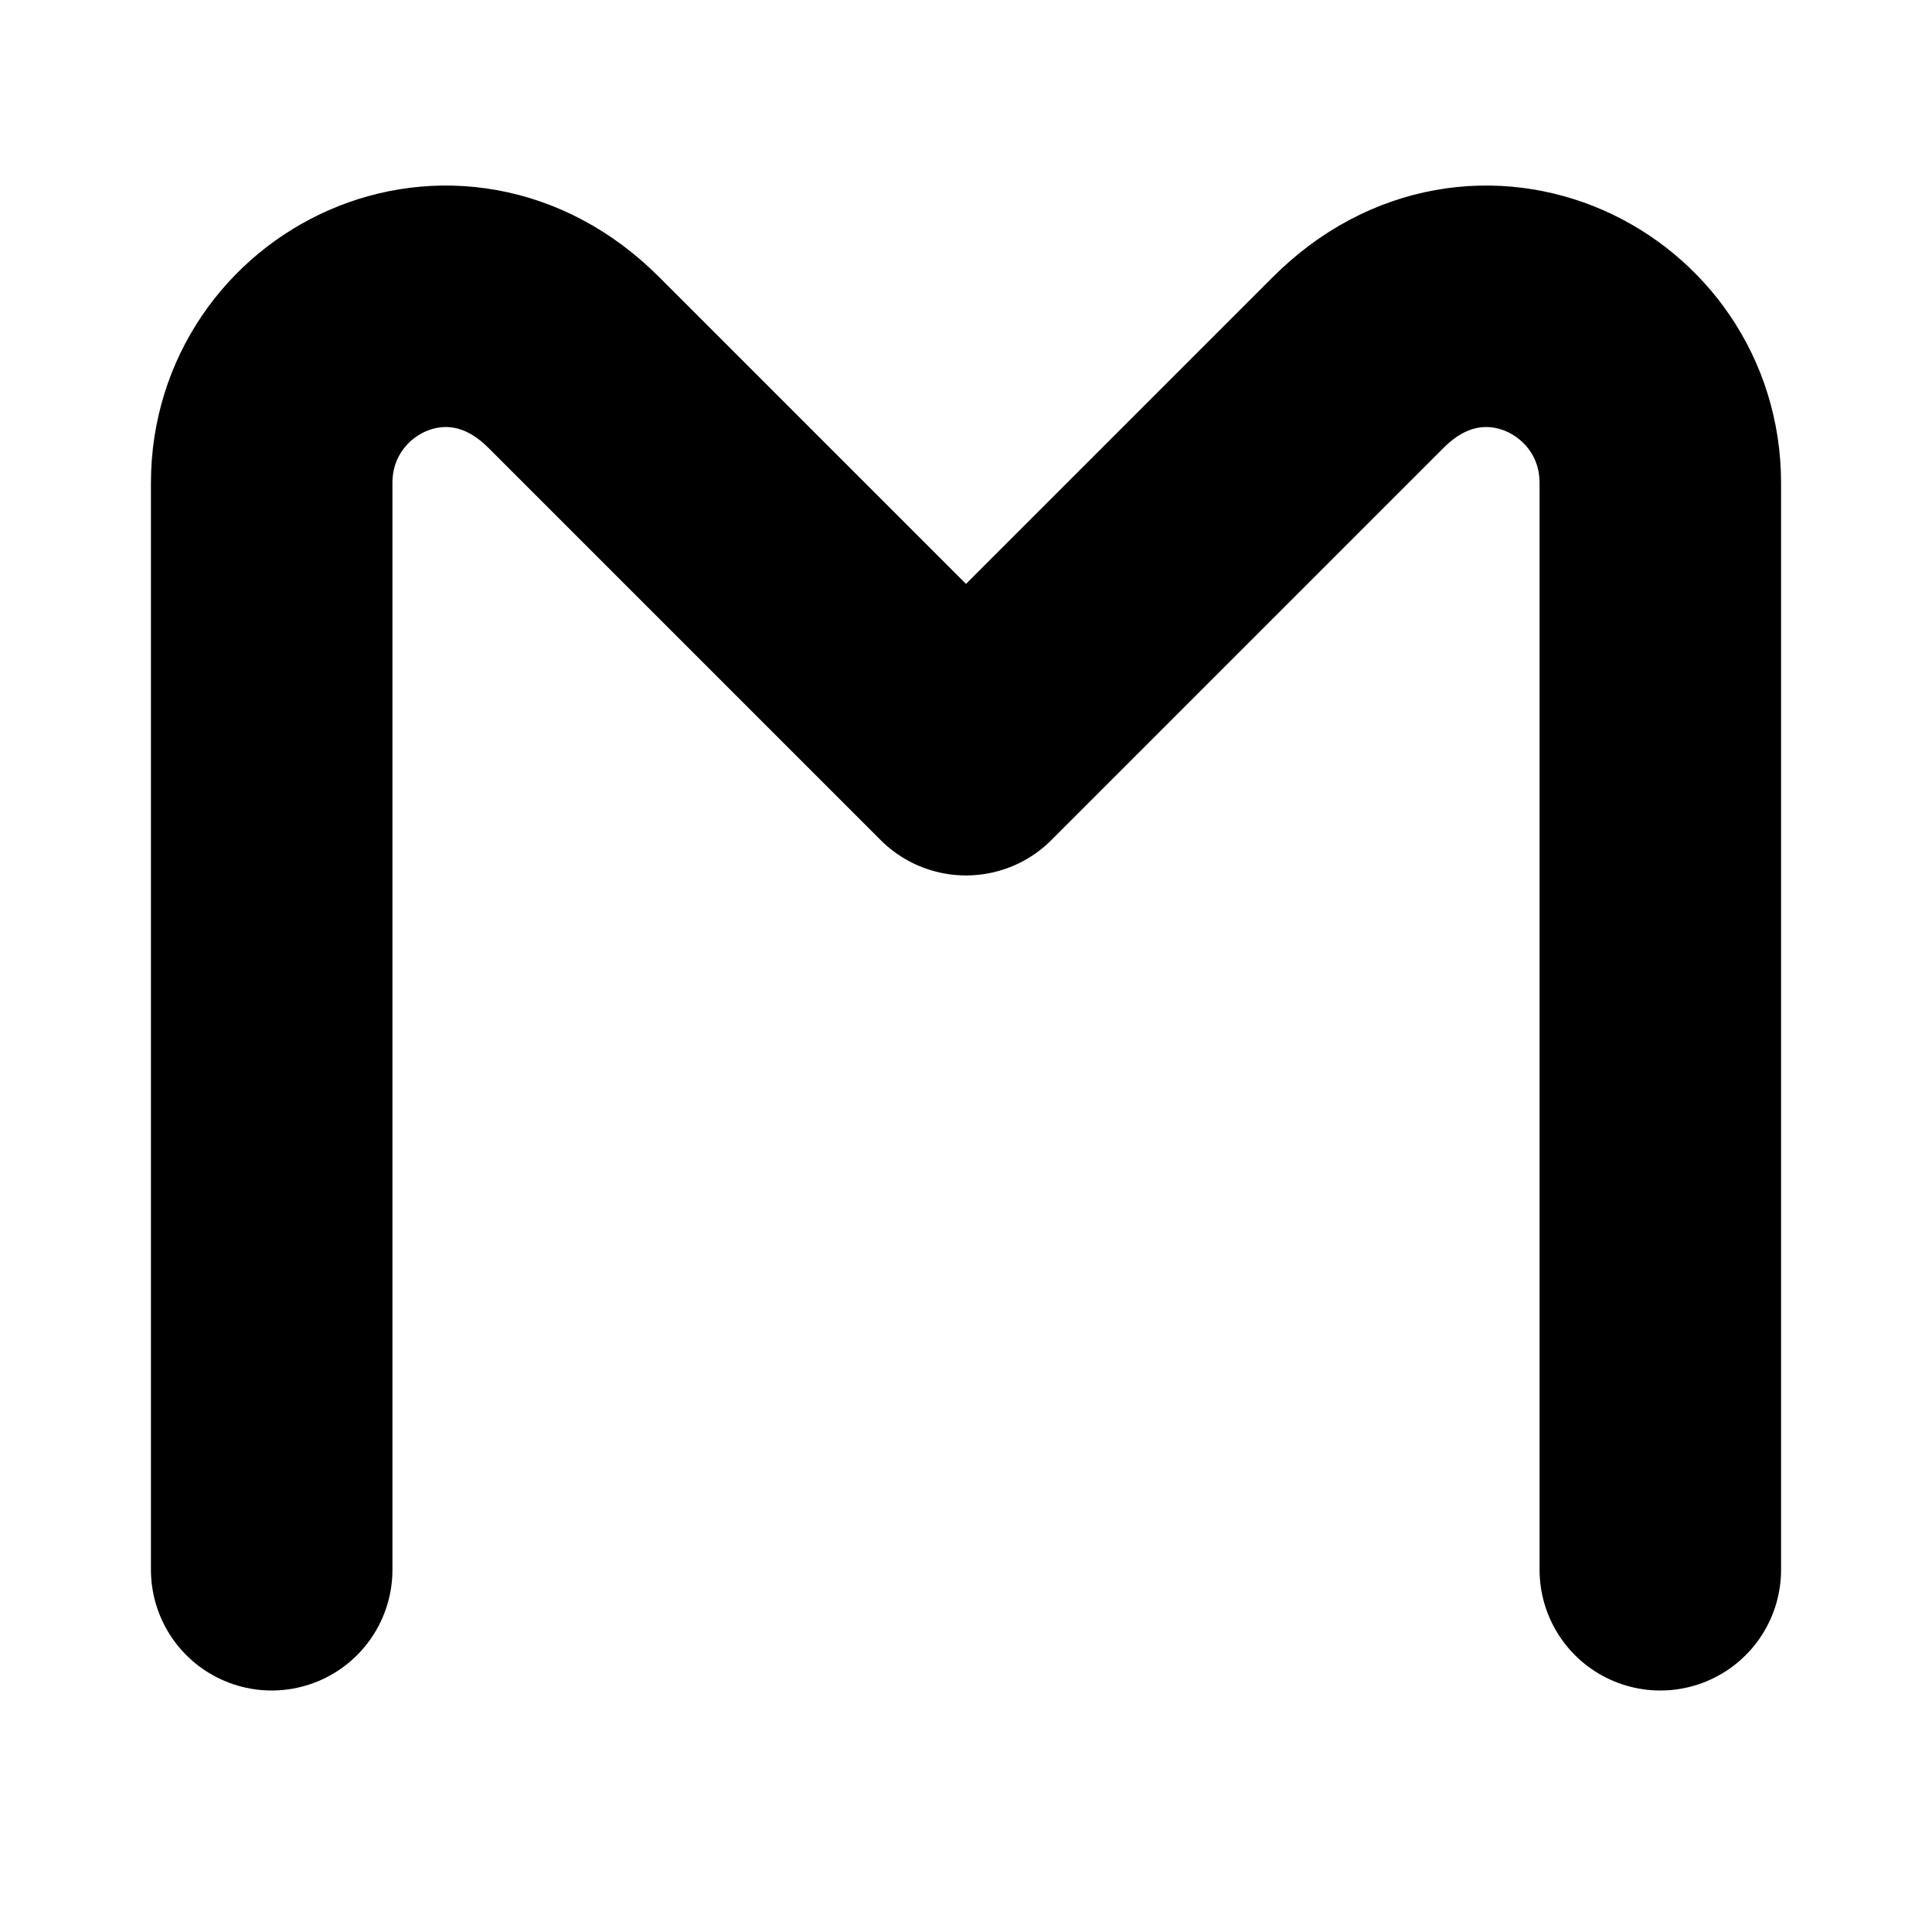
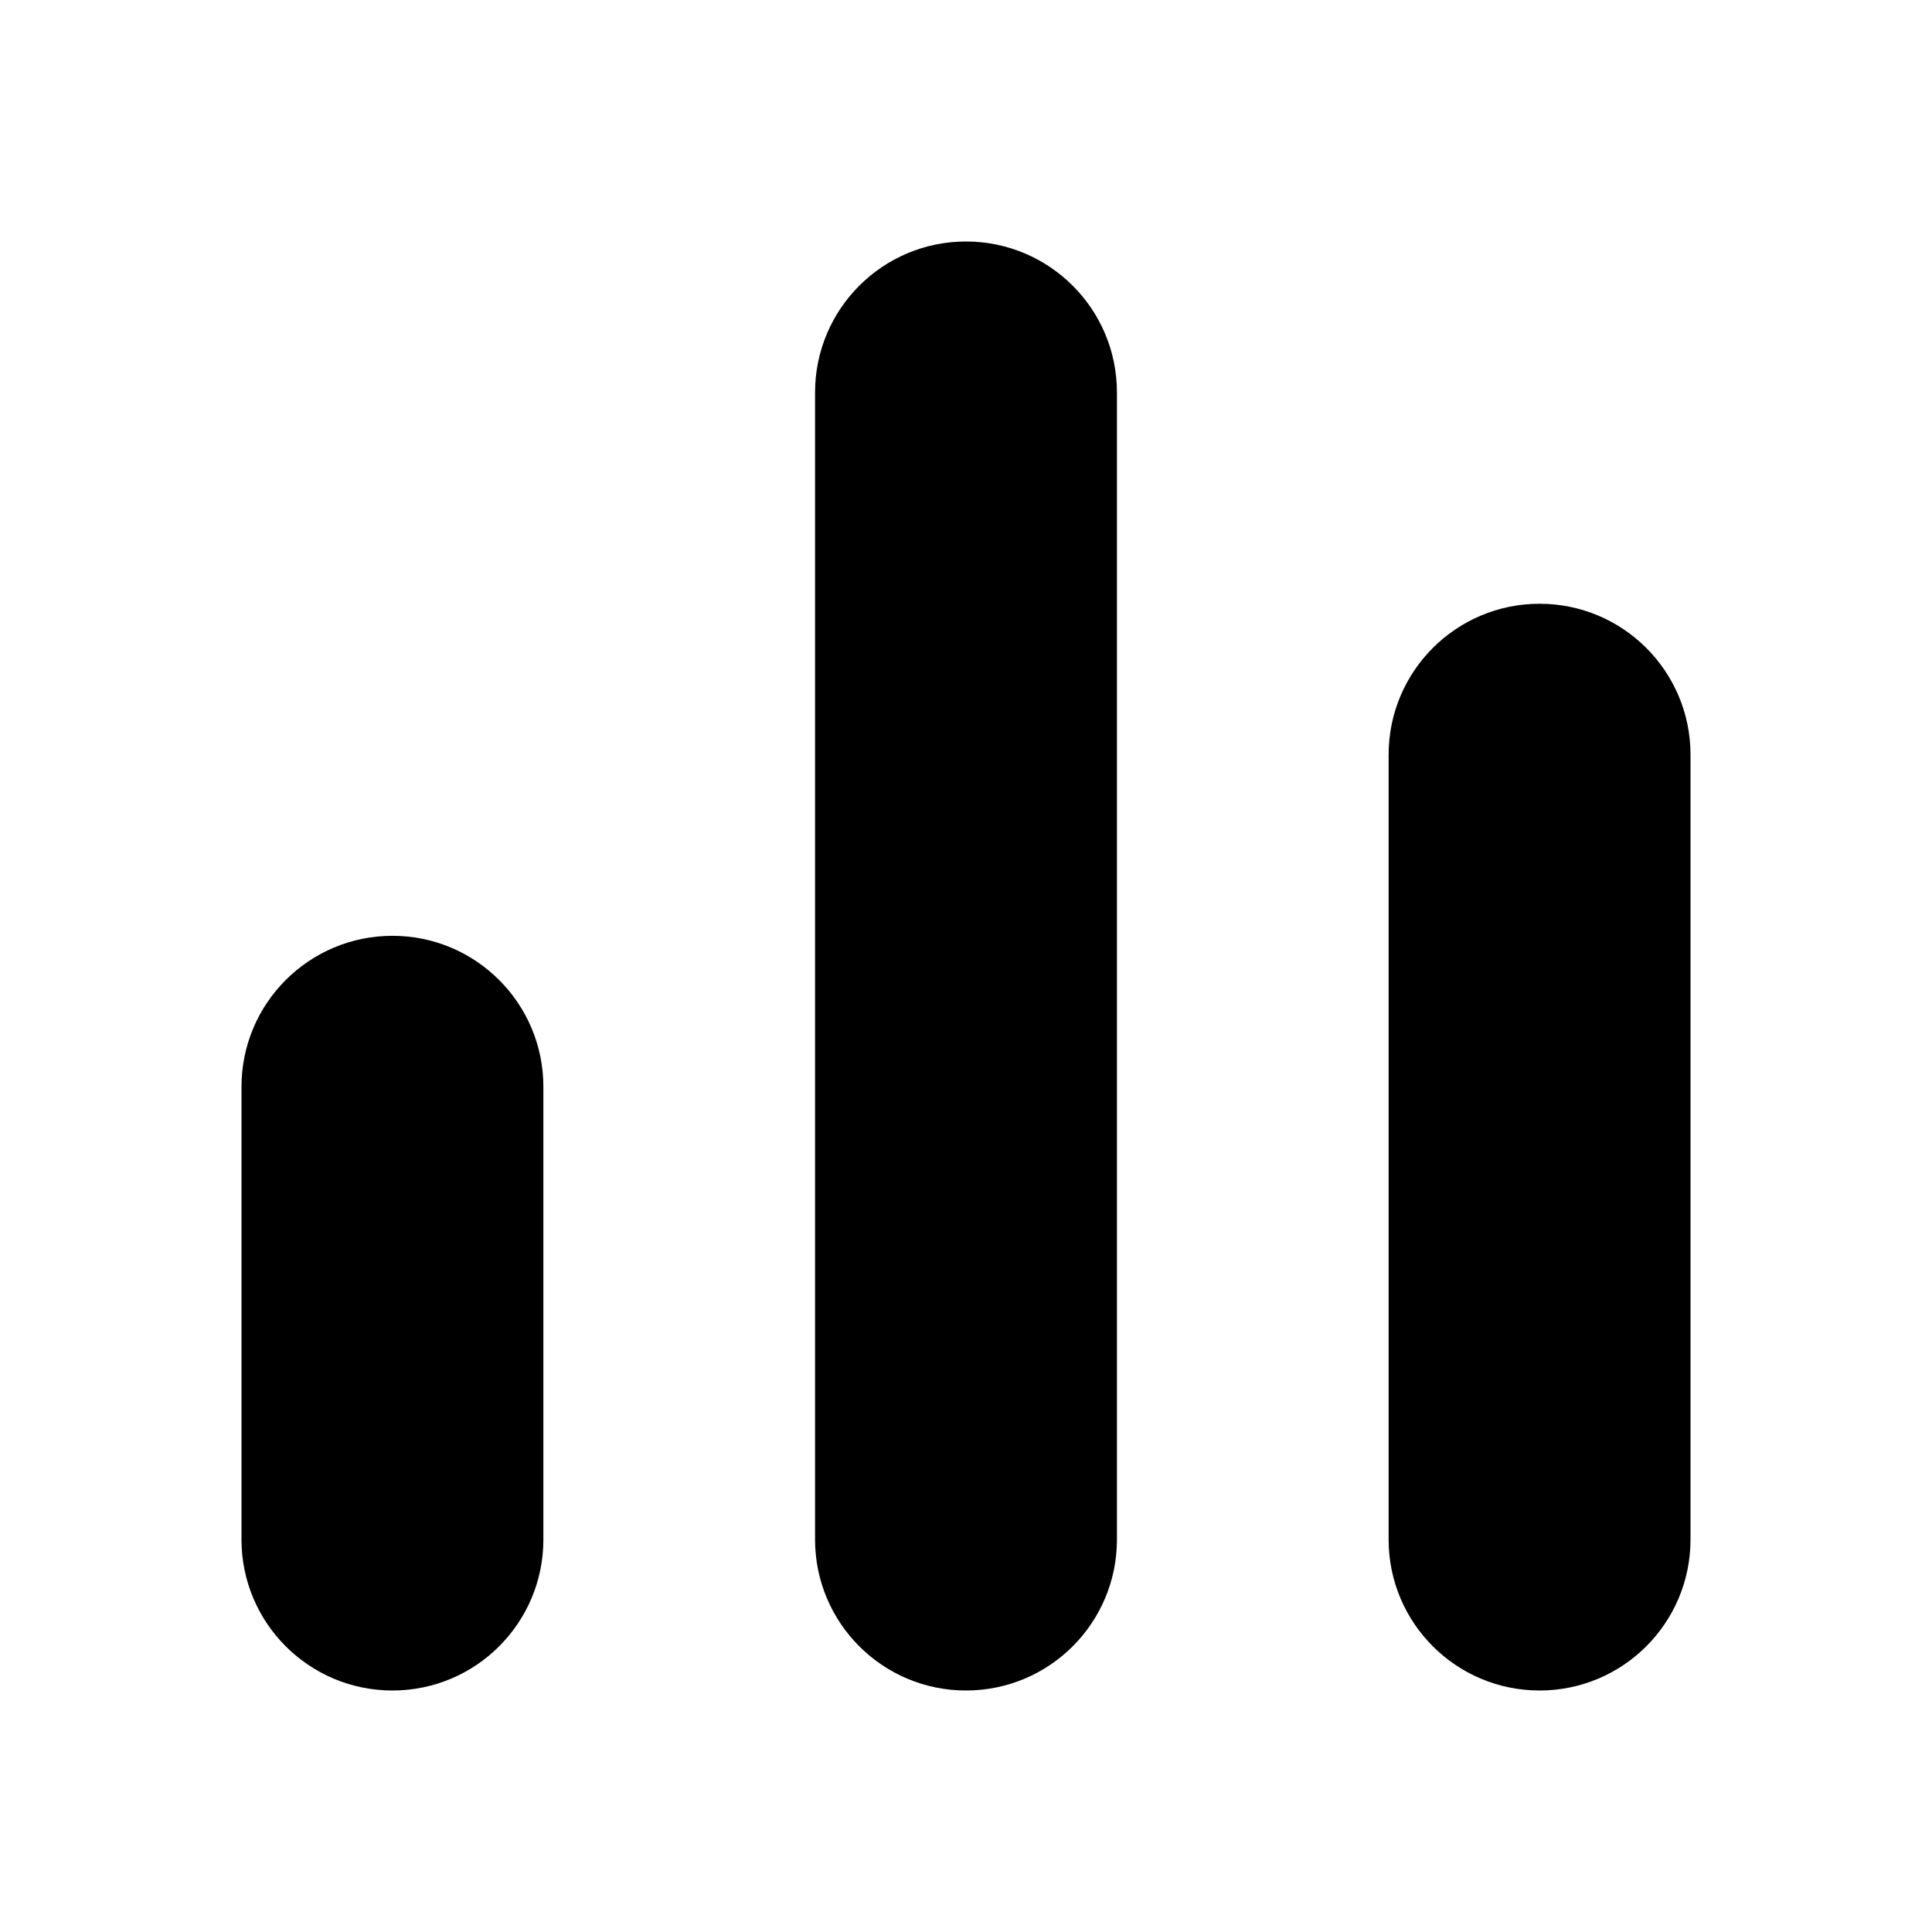
<svg xmlns="http://www.w3.org/2000/svg" viewBox="0 0 64 64">
-   <path d="M9 52V16c0-5 6-8 10-4l13 13 13-13c4-4 10-1 10 4v36" fill="none" stroke="#000" stroke-width="8" stroke-linecap="round" stroke-linejoin="round" />
+   <g fill="#000">
+     <rect x="8" y="31" width="10" height="25" rx="5" />
+     <rect x="27" y="8" width="10" height="48" rx="5" />
+     <rect x="46" y="20" width="10" height="36" rx="5" />
+   </g>
</svg>
